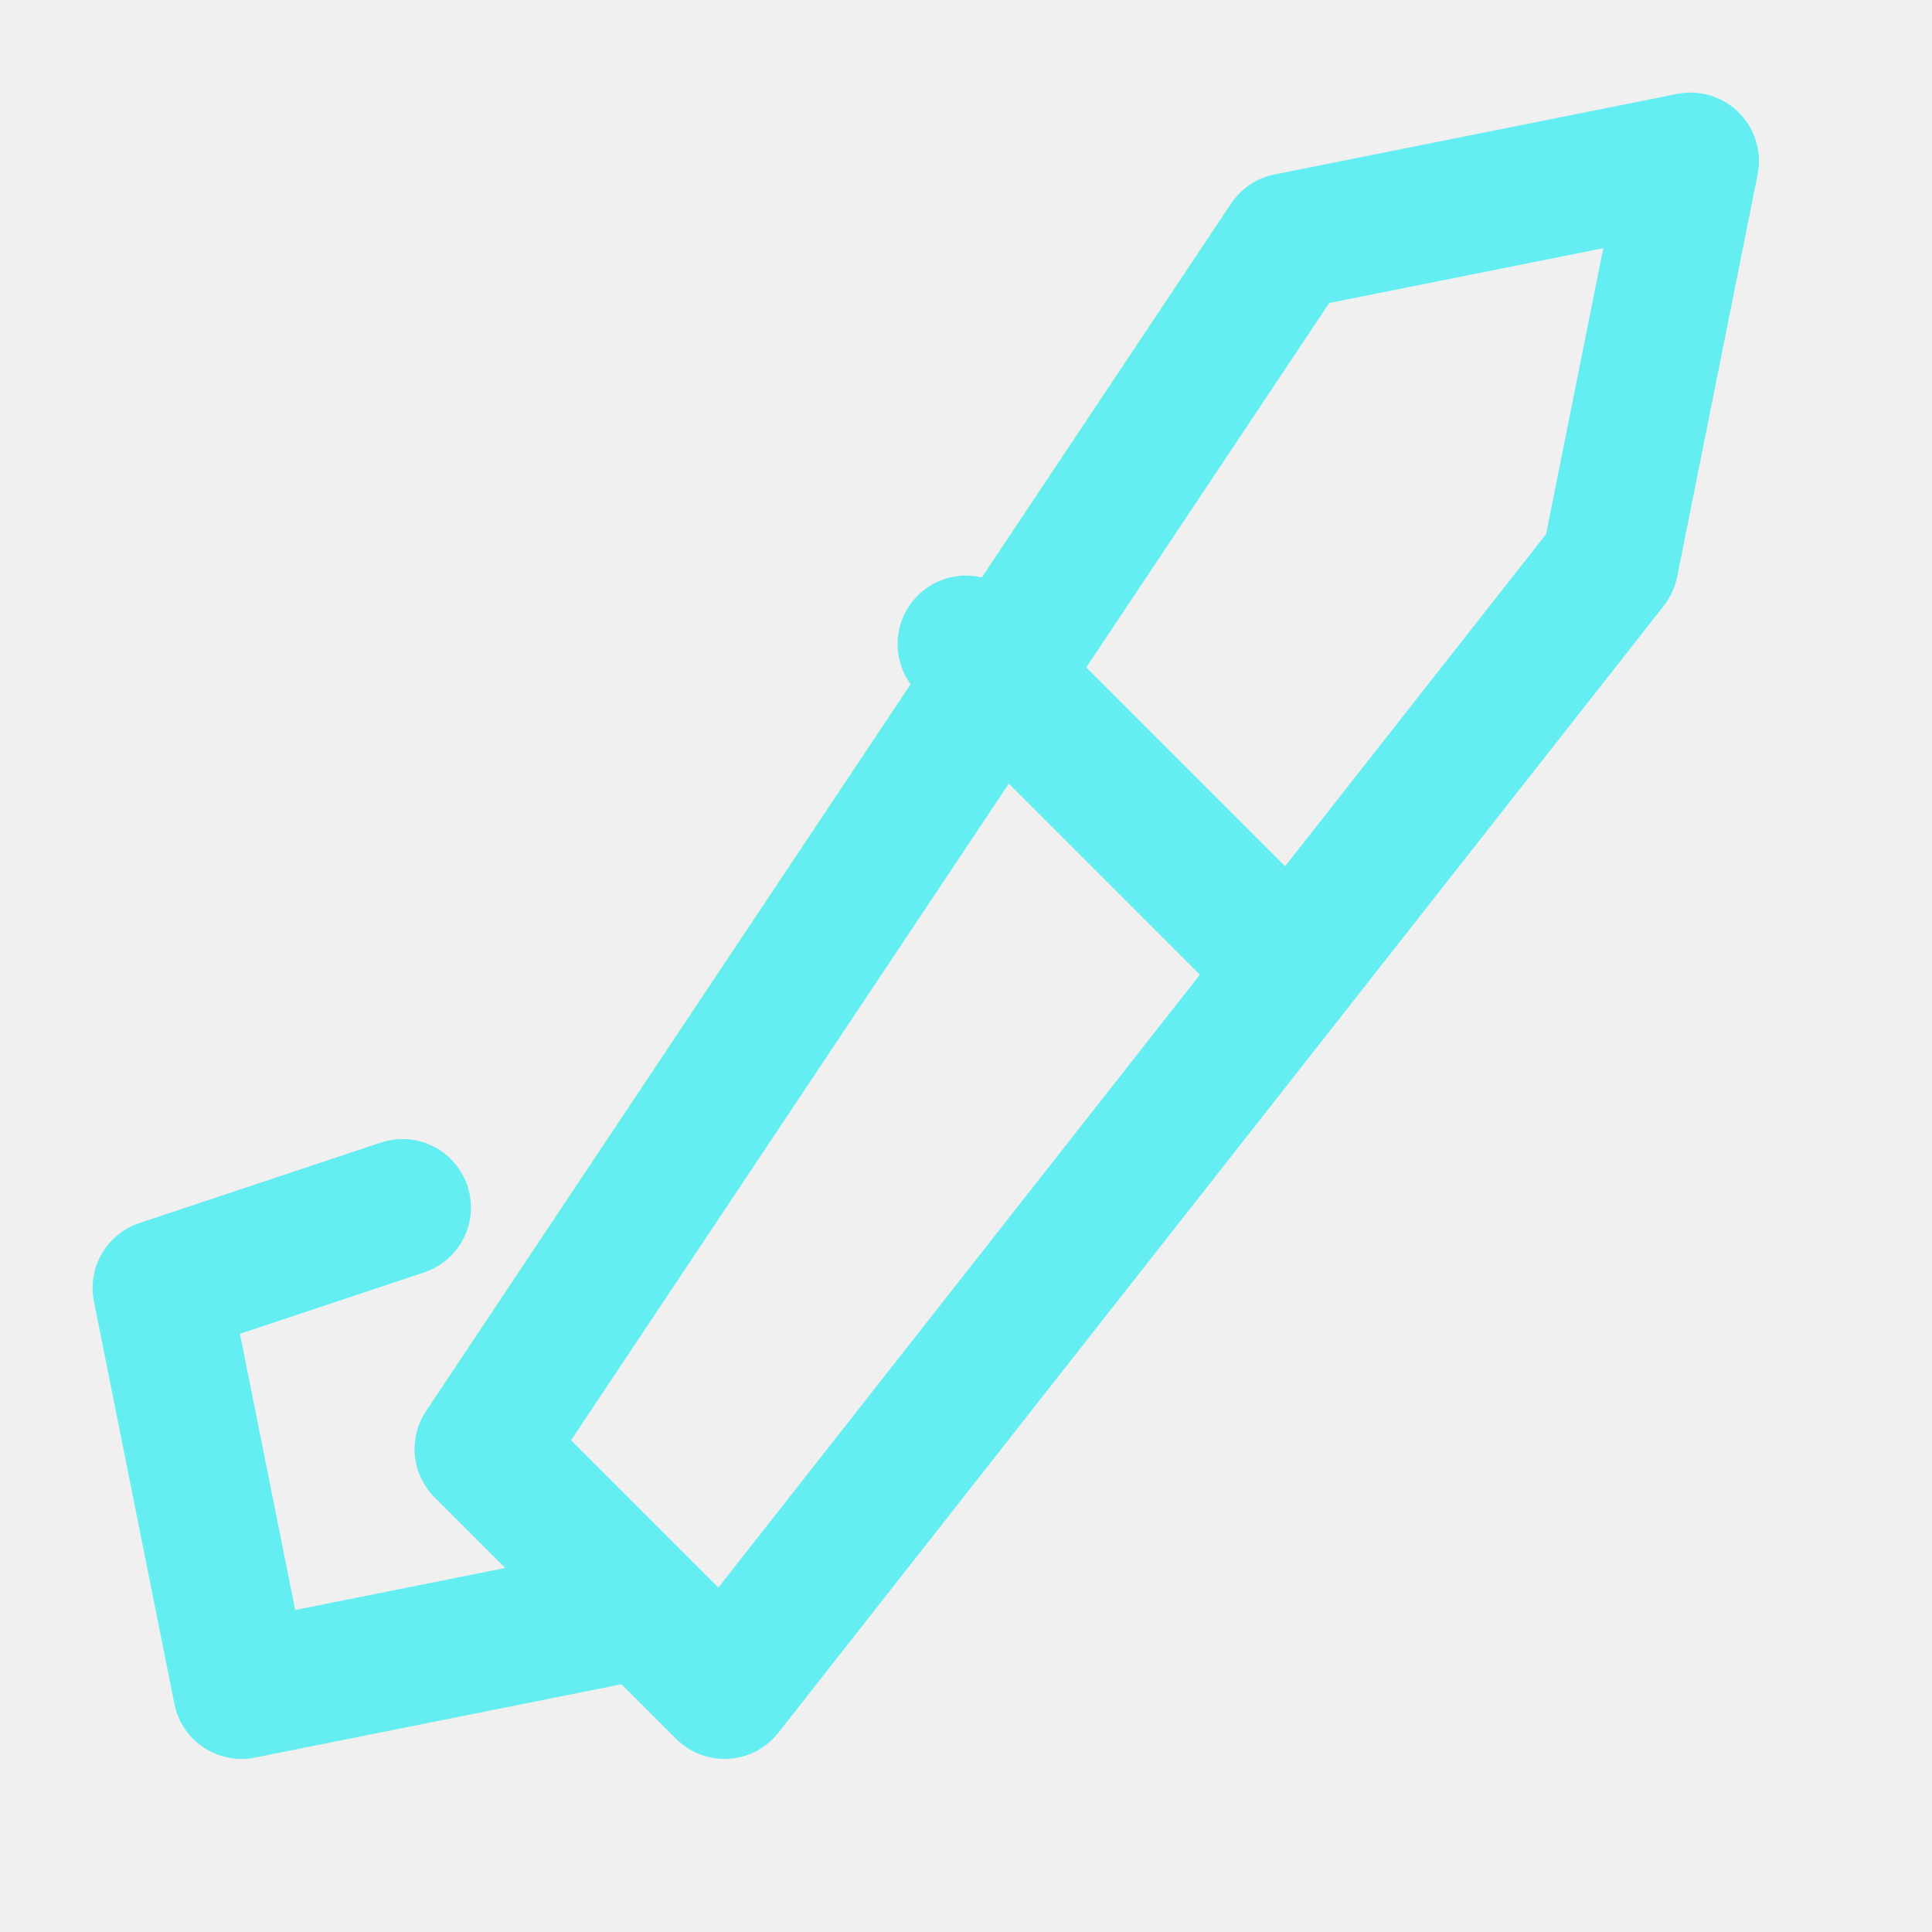
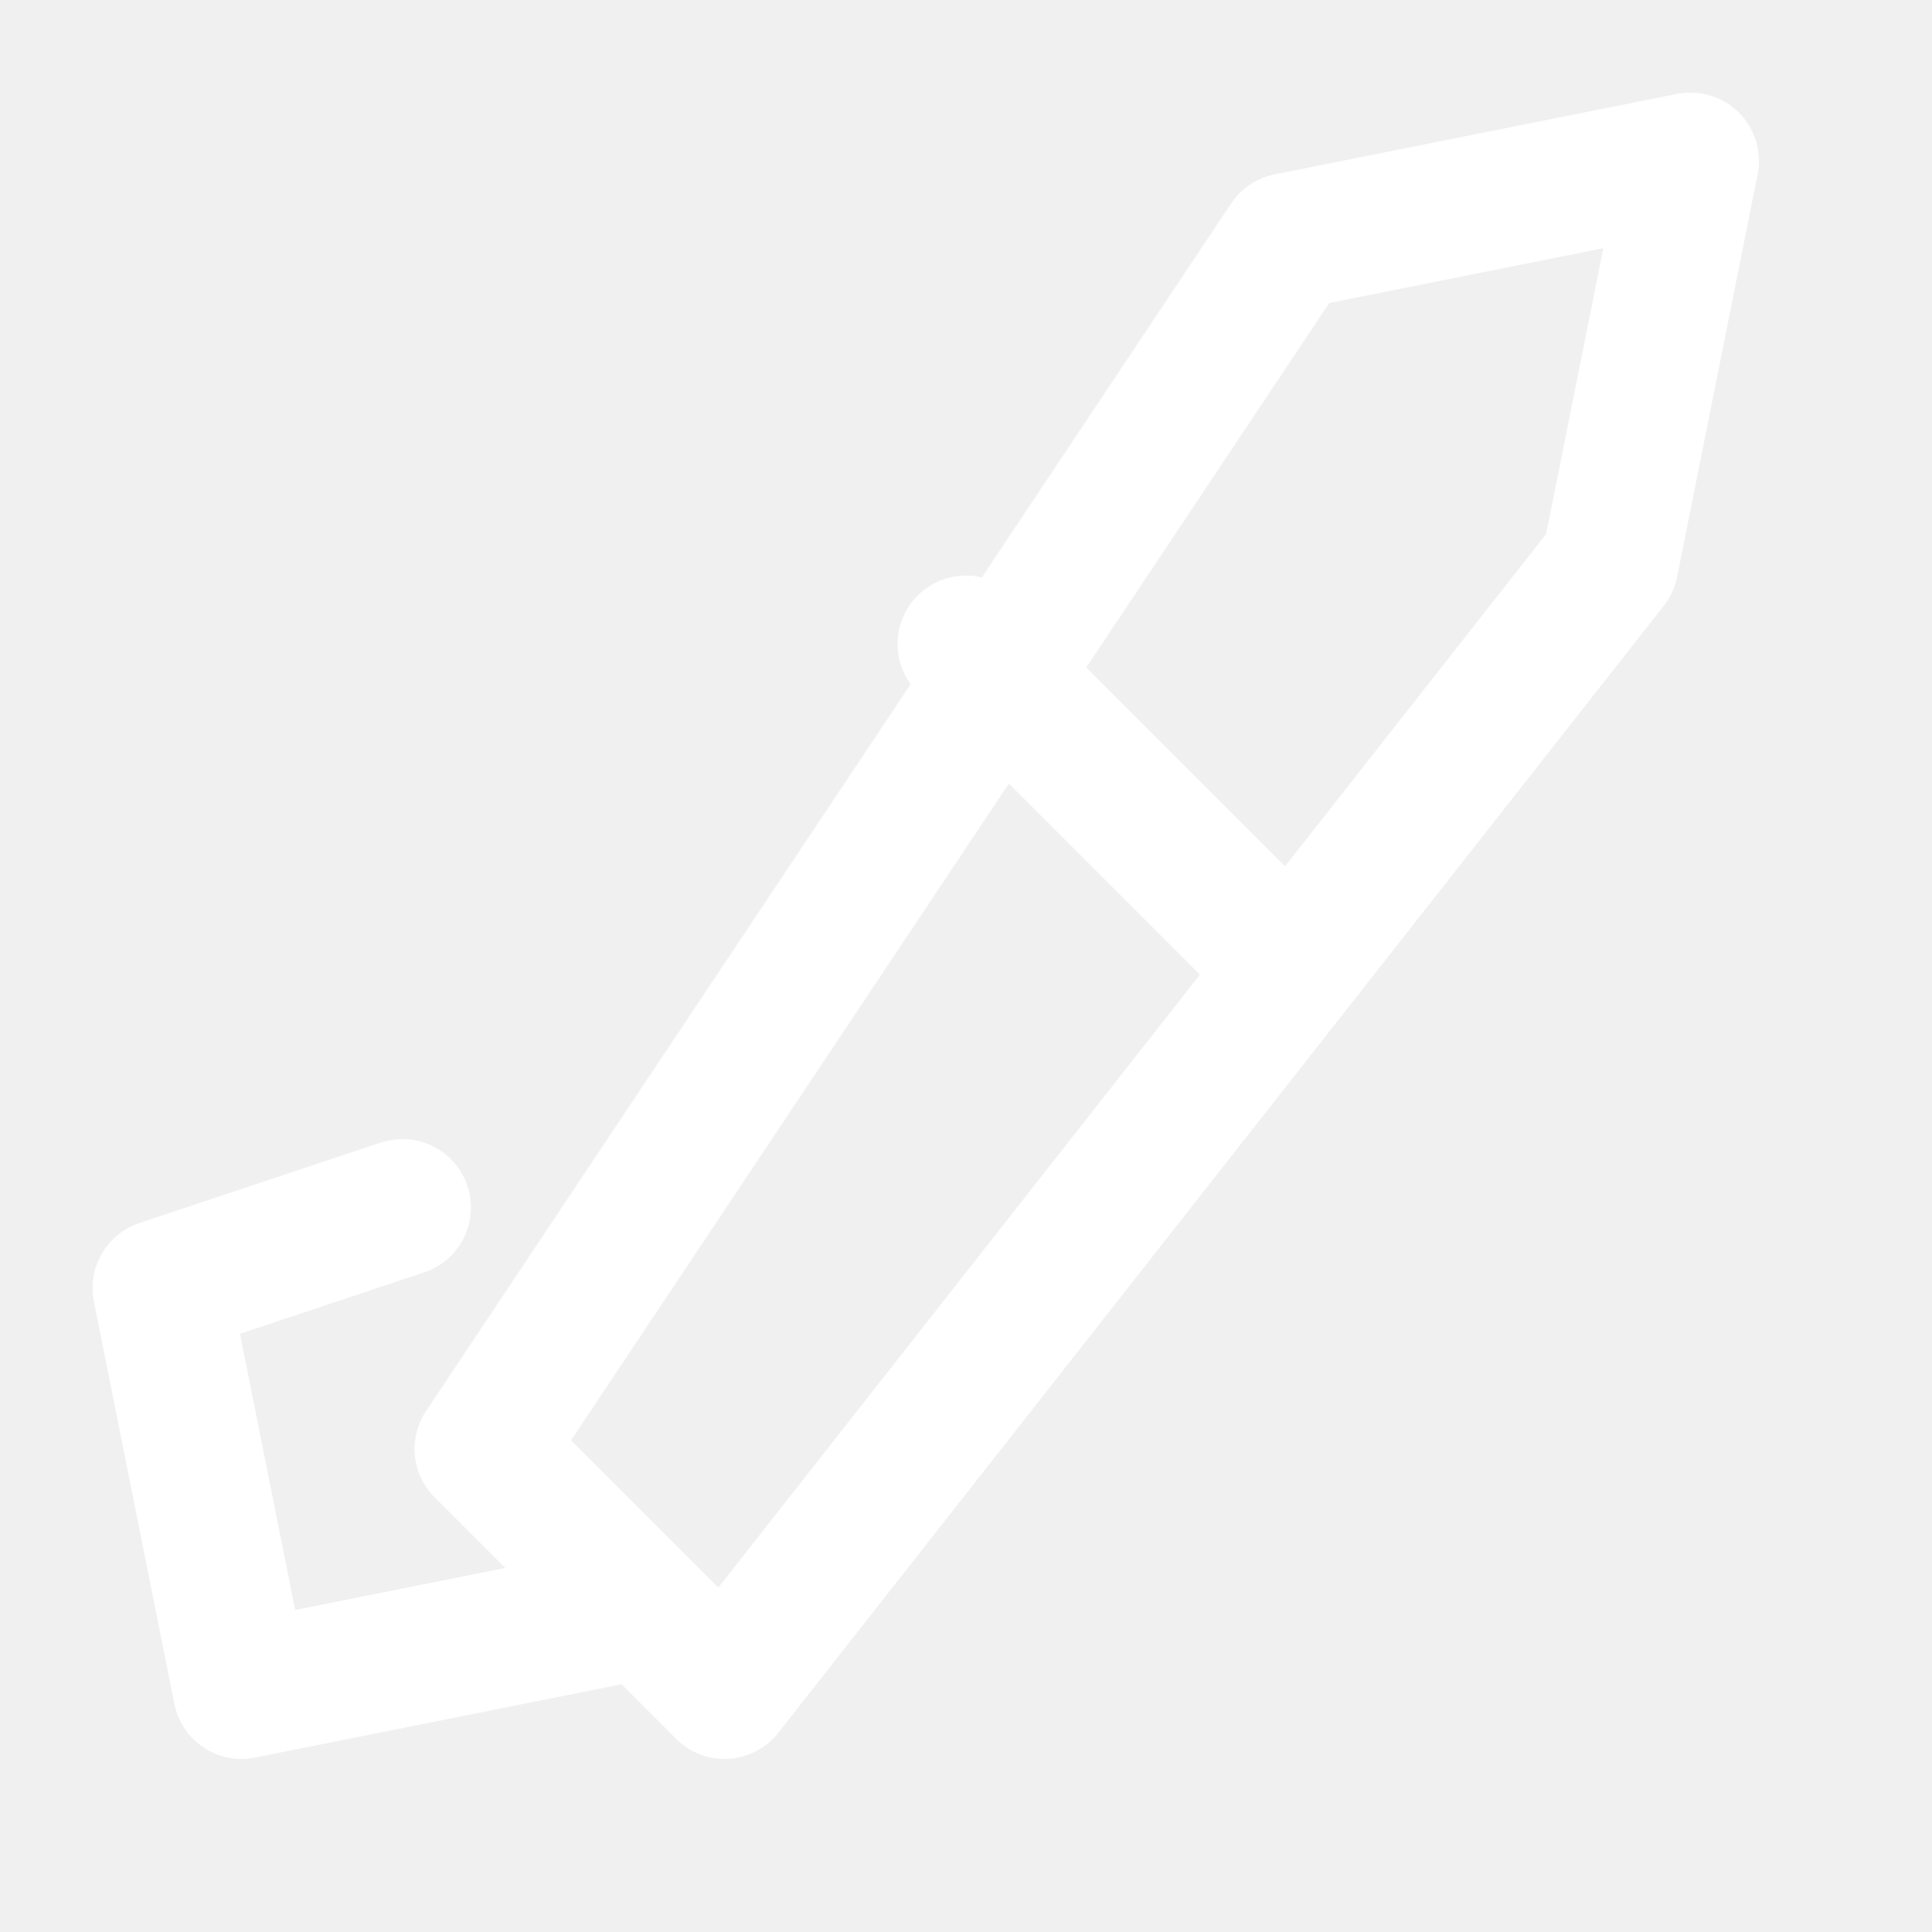
<svg xmlns="http://www.w3.org/2000/svg" width="24" height="24" viewBox="0 0 24 24">
-   <path d="M6 18L16 3l5-1-1 5L9 21ZM5 15l-3 1 1 5 5-1M12 8l4 4" fill="none" stroke="#64eef2" stroke-width="1.7" stroke-linecap="round" stroke-linejoin="round" />
+   <path d="M6 18L16 3l5-1-1 5L9 21ZM5 15l-3 1 1 5 5-1M12 8l4 4" fill="none" stroke="#ffffff" stroke-width="1.7" stroke-linecap="round" stroke-linejoin="round" />
</svg>
